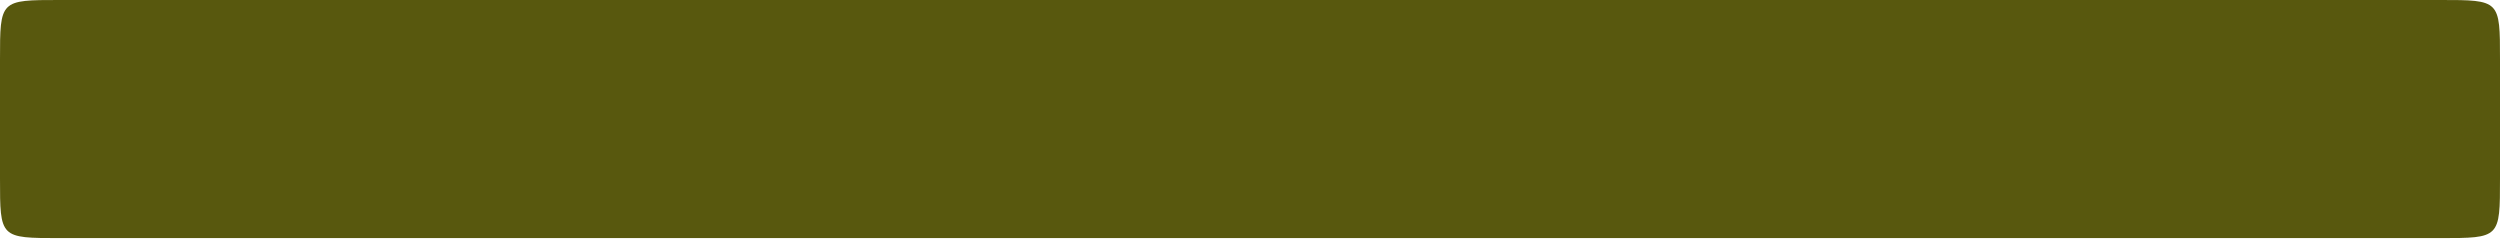
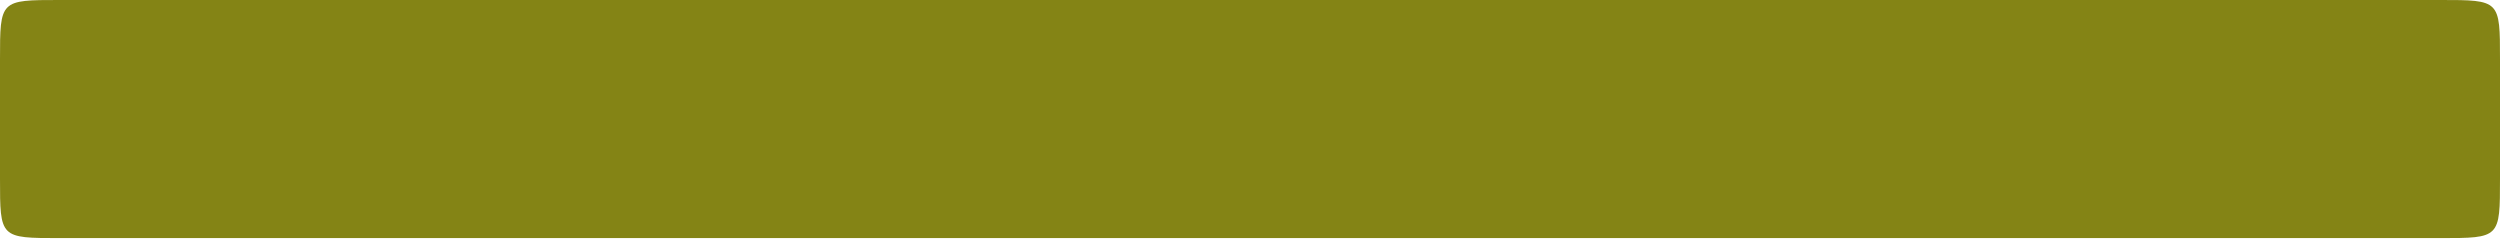
<svg xmlns="http://www.w3.org/2000/svg" width="42" height="4">
  <g transform="translate(0,-1048.362)">
-     <path d="m 1,1048.362 40,0 c 1,0 1,0 1,1 l 0,2 c 0,1 0,1 -1,1 l -40,0 c -1,0 -1,0 -1,-1 l 0,-2 c 0,-1 0,-1 1,-1 z" fill="#58580e" />
+     <path d="m 1,1048.362 40,0 c 1,0 1,0 1,1 l 0,2 c 0,1 0,1 -1,1 l -40,0 c -1,0 -1,0 -1,-1 l 0,-2 c 0,-1 0,-1 1,-1 z" fill="#848415" />
  </g>
</svg>
